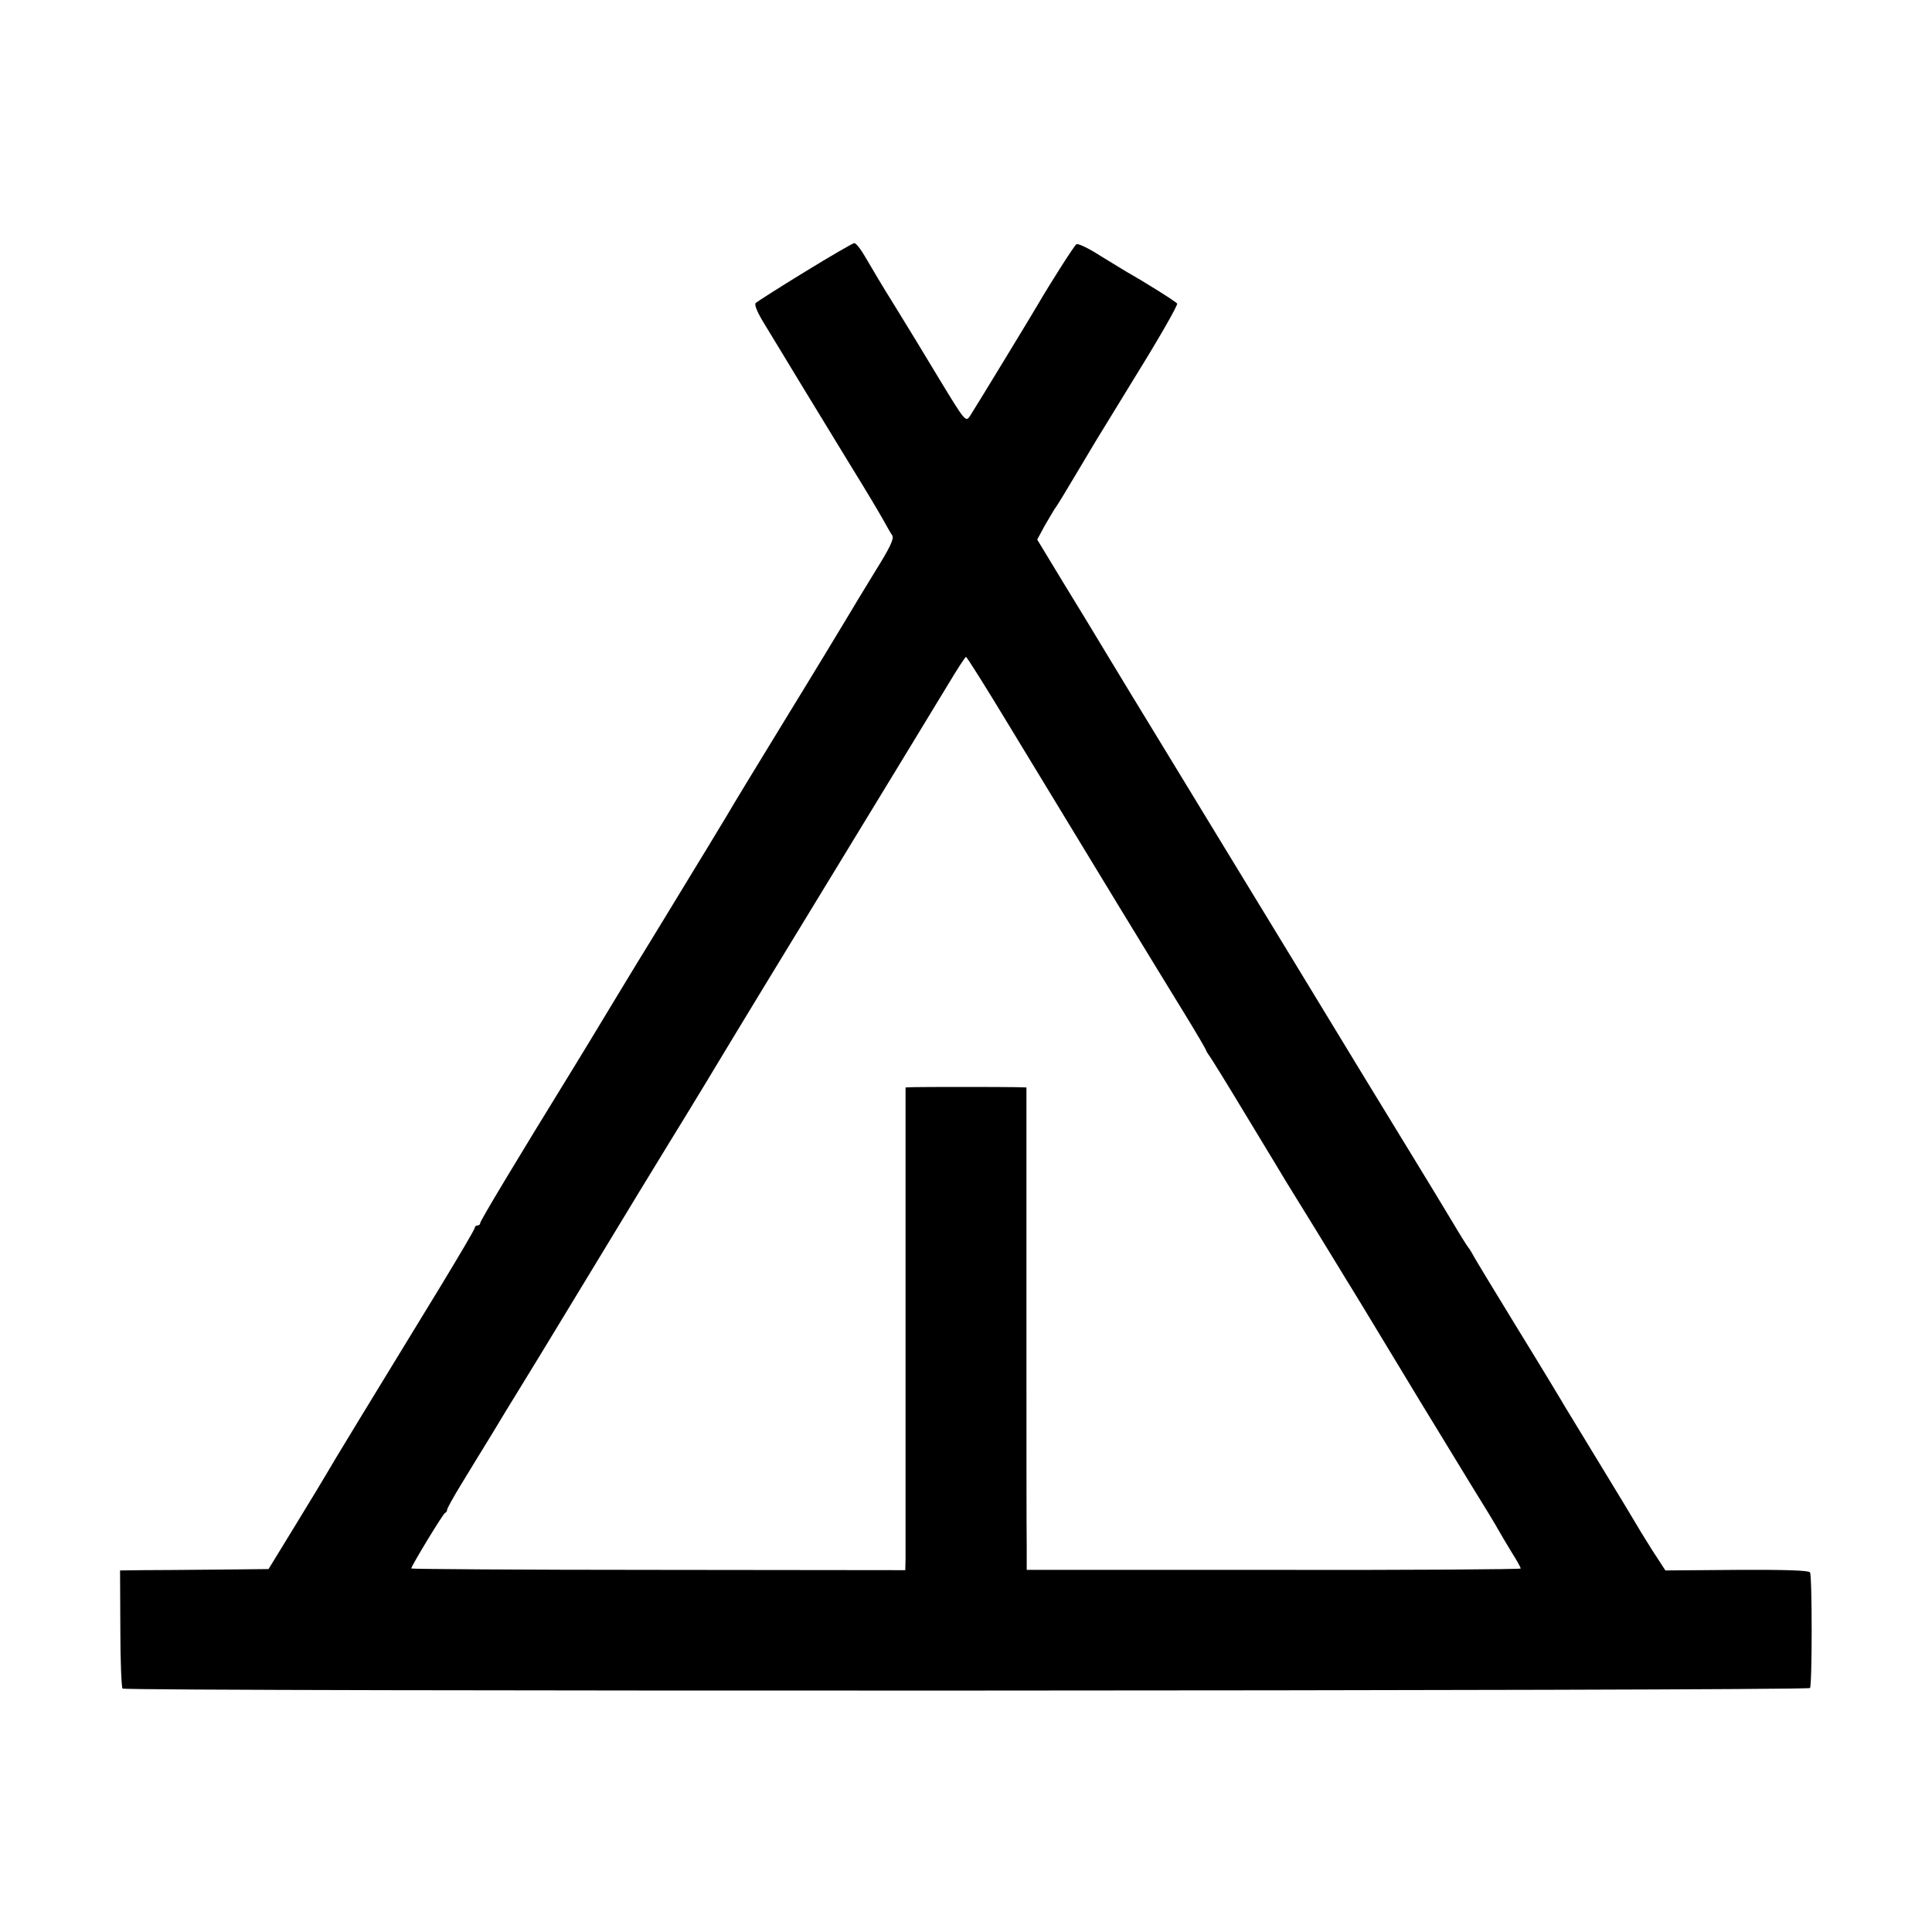
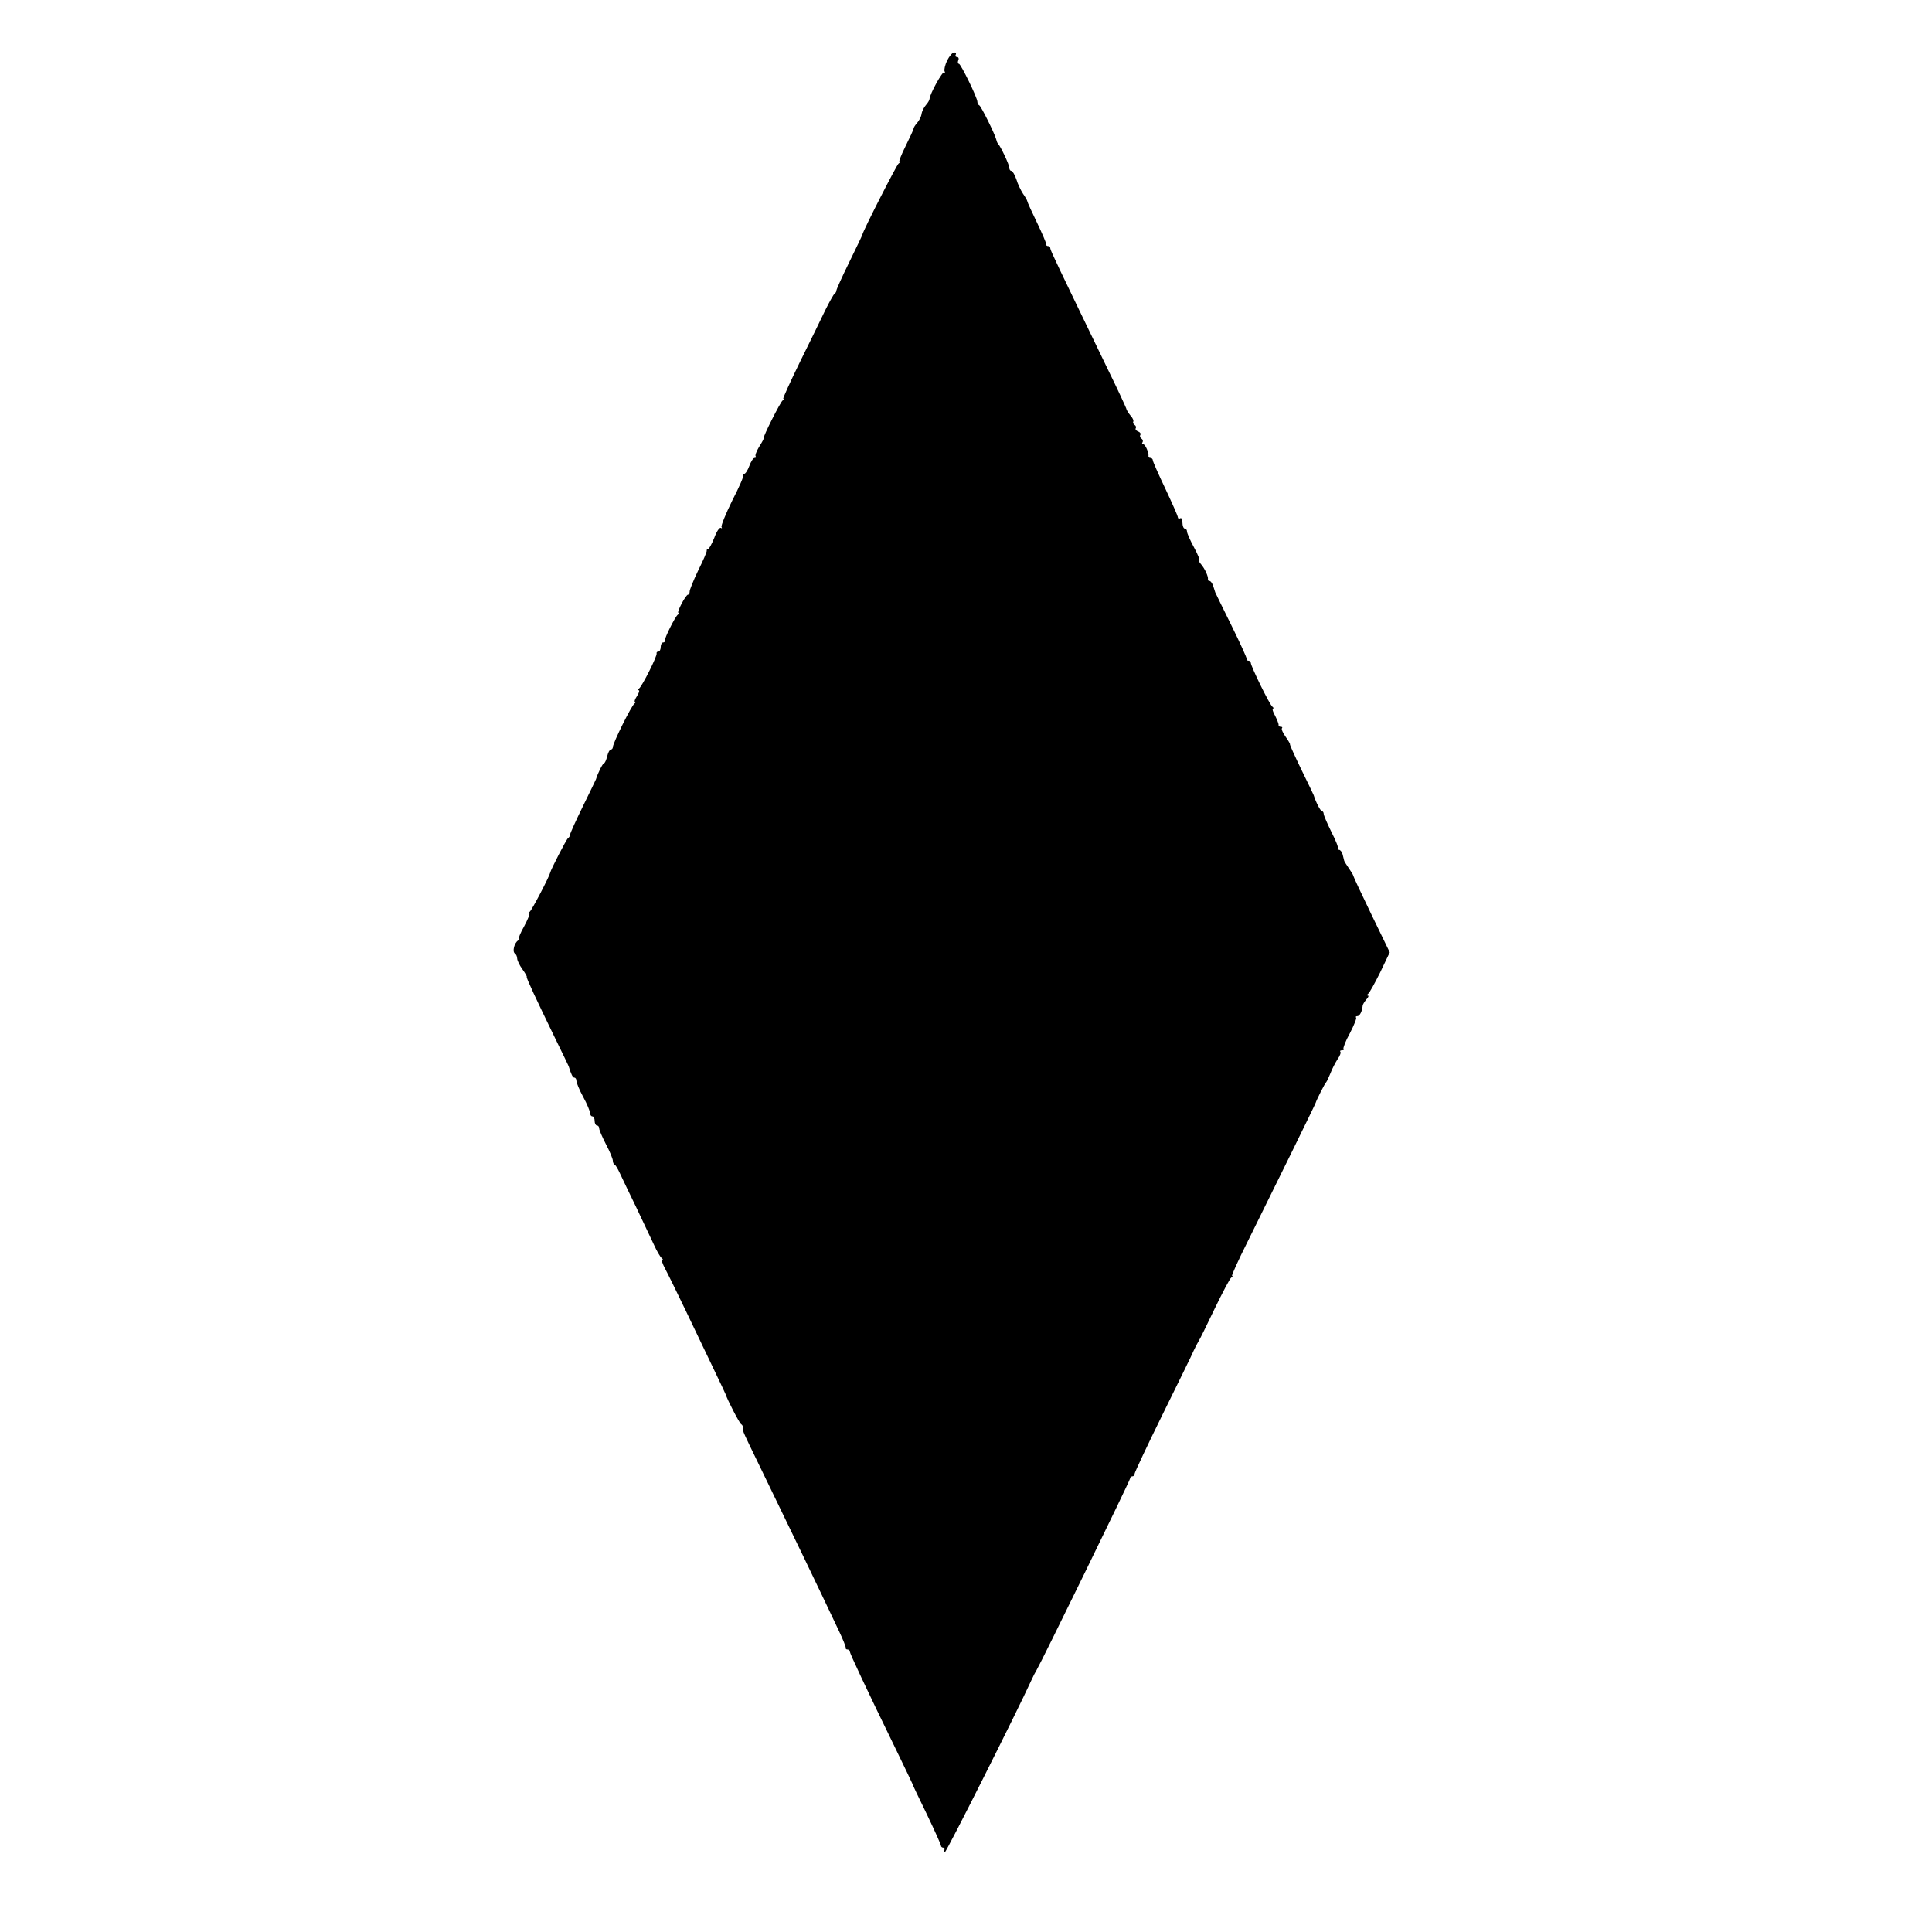
- <svg xmlns="http://www.w3.org/2000/svg" version="1.0" width="700pt" height="700pt" viewBox="0 0 700 700" preserveAspectRatio="xMidYMid meet">
-   <g transform="translate(0,700) scale(0.1,-0.1)" fill="#000000" stroke="none">
-     <path d="M2916 6015 c-93 -57 -173 -108 -178 -113 -6 -6 7 -36 33 -78 23 -38 86 -141 139 -229 54 -88 135 -221 180 -295 46 -74 94 -155 108 -180 14 -25 29 -52 35 -60 7 -12 -9 -45 -62 -130 -39 -63 -85 -140 -103 -170 -18 -30 -117 -194 -222 -365 -104 -170 -199 -326 -210 -346 -12 -19 -61 -102 -111 -183 -49 -81 -101 -166 -115 -189 -14 -23 -39 -64 -55 -90 -17 -27 -77 -126 -134 -220 -57 -95 -127 -210 -156 -257 -194 -315 -325 -533 -325 -541 0 -5 -4 -9 -10 -9 -5 0 -10 -4 -10 -9 0 -5 -55 -98 -121 -207 -247 -404 -403 -660 -416 -684 -8 -14 -58 -97 -112 -185 l-98 -160 -189 -2 c-104 -1 -225 -2 -269 -2 l-80 -1 1 -210 c0 -116 4 -213 8 -218 11 -11 6107 -9 6114 2 8 13 8 406 0 419 -4 7 -88 10 -265 9 l-259 -2 -50 77 c-27 43 -54 87 -60 98 -6 11 -62 103 -124 205 -62 102 -120 197 -129 212 -9 16 -85 142 -170 280 -85 139 -160 262 -165 273 -6 11 -13 22 -16 25 -3 3 -30 46 -59 95 -30 50 -102 169 -161 265 -59 96 -240 393 -402 660 -163 267 -371 609 -463 760 -92 151 -194 318 -225 370 -31 52 -101 167 -155 255 l-97 160 27 50 c16 27 32 55 36 61 5 5 38 59 74 120 36 60 69 116 74 124 5 8 75 122 155 253 81 131 144 242 141 247 -4 7 -114 76 -183 115 -10 6 -52 32 -95 58 -42 27 -81 46 -87 42 -8 -5 -94 -140 -140 -219 -19 -33 -221 -365 -246 -404 -15 -22 -18 -18 -111 135 -52 87 -123 203 -157 258 -67 108 -67 110 -111 184 -16 28 -34 51 -40 50 -5 0 -86 -47 -179 -104z m739 -1642 c319 -526 519 -854 637 -1046 43 -70 78 -130 78 -133 0 -2 5 -10 10 -17 6 -7 69 -109 140 -227 72 -118 134 -222 139 -230 5 -8 55 -89 111 -180 56 -91 105 -172 110 -180 9 -14 52 -84 270 -445 54 -88 135 -221 180 -295 46 -74 91 -148 100 -165 9 -16 31 -53 48 -81 18 -28 32 -54 32 -57 0 -3 -403 -6 -895 -5 l-895 0 0 81 c-1 45 -1 439 -1 875 l0 792 -37 1 c-57 1 -344 1 -374 0 l-27 -1 0 -832 c0 -458 0 -852 0 -875 l-1 -42 -895 1 c-492 0 -895 3 -895 5 0 9 115 198 122 201 5 2 8 7 8 12 0 5 23 46 51 92 28 46 78 128 112 183 33 55 70 116 82 135 12 19 132 215 265 435 133 220 266 438 295 485 65 105 206 338 220 362 6 10 172 284 370 608 198 325 387 635 420 690 33 55 62 100 65 100 3 0 73 -111 155 -247z" />
+ <svg xmlns="http://www.w3.org/2000/svg" version="1.0" width="848pt" height="848pt" viewBox="0 0 848 848" preserveAspectRatio="xMidYMid meet">
+   <g transform="translate(0,848) scale(0.1,-0.1)" fill="#000000" stroke="none">
+     <path d="M4157 8214 c-9 -19 -14 -41 -11 -47 4 -7 3 -9 -1 -4 -8 6 -64 -96 -65 -117 0 -5 -7 -17 -15 -26 -9 -10 -18 -27 -20 -40 -2 -13 -11 -30 -20 -40 -8 -9 -15 -20 -15 -24 0 -4 -16 -39 -35 -77 -19 -38 -31 -69 -27 -69 4 0 2 -4 -4 -8 -8 -5 -154 -291 -159 -312 0 -3 -27 -58 -58 -122 -32 -65 -57 -121 -56 -124 0 -4 -3 -10 -8 -13 -4 -3 -22 -35 -40 -71 -17 -36 -67 -138 -111 -227 -44 -90 -77 -163 -74 -163 4 0 2 -4 -3 -8 -10 -7 -87 -160 -83 -165 2 -1 -7 -18 -20 -38 -12 -20 -19 -39 -15 -42 3 -4 1 -7 -5 -7 -6 0 -16 -16 -23 -35 -7 -19 -17 -35 -23 -35 -5 0 -7 -3 -4 -6 4 -3 -18 -53 -48 -111 -29 -59 -50 -111 -47 -116 3 -6 2 -7 -3 -4 -6 3 -19 -16 -29 -44 -11 -27 -23 -49 -27 -49 -4 0 -7 -3 -6 -7 1 -5 -16 -44 -38 -88 -21 -44 -38 -86 -37 -92 0 -7 -3 -13 -7 -13 -10 0 -52 -80 -42 -80 4 0 3 -4 -3 -8 -12 -9 -59 -104 -57 -114 1 -5 -2 -8 -8 -8 -5 0 -10 -9 -10 -20 0 -11 -5 -20 -10 -20 -6 0 -9 -3 -8 -8 4 -10 -64 -145 -77 -154 -5 -4 -6 -8 -1 -8 4 0 1 -11 -8 -25 -9 -14 -13 -25 -9 -25 5 0 3 -4 -2 -8 -13 -8 -95 -174 -95 -191 0 -6 -4 -11 -9 -11 -5 0 -12 -13 -16 -30 -4 -16 -10 -30 -14 -30 -5 0 -27 -43 -35 -70 -1 -3 -27 -57 -58 -120 -31 -63 -56 -119 -56 -124 0 -5 -4 -12 -9 -15 -7 -5 -75 -137 -78 -151 -3 -16 -81 -166 -90 -172 -5 -4 -6 -8 -2 -8 4 0 -6 -25 -22 -55 -17 -30 -27 -55 -23 -55 4 0 2 -4 -4 -8 -17 -11 -26 -49 -14 -57 5 -3 10 -13 10 -22 0 -8 10 -29 22 -46 13 -18 22 -33 20 -35 -3 -3 40 -95 126 -272 31 -63 57 -117 58 -120 11 -36 18 -50 25 -50 5 0 9 -6 9 -14 0 -8 13 -40 30 -71 17 -31 30 -63 30 -71 0 -8 5 -14 10 -14 6 0 10 -9 10 -20 0 -11 5 -20 10 -20 6 0 10 -6 10 -13 0 -7 14 -39 30 -70 17 -32 30 -64 30 -72 0 -7 3 -15 8 -17 4 -1 14 -19 23 -38 9 -19 41 -87 72 -150 30 -63 65 -137 78 -165 12 -27 28 -53 33 -57 6 -4 7 -8 3 -8 -5 0 1 -17 12 -38 11 -20 52 -104 92 -187 39 -82 94 -197 122 -255 28 -58 51 -107 52 -110 7 -23 60 -126 68 -131 5 -3 8 -9 8 -13 -1 -3 0 -8 0 -11 1 -3 2 -8 3 -12 1 -5 37 -80 80 -168 122 -251 256 -529 339 -705 17 -36 30 -68 29 -72 -1 -5 2 -8 8 -8 5 0 10 -4 10 -9 0 -8 69 -156 208 -441 36 -74 66 -137 67 -140 0 -3 29 -63 63 -133 34 -71 62 -133 62 -138 0 -5 5 -9 11 -9 5 0 7 -4 4 -10 -3 -5 -2 -10 2 -10 7 0 320 623 379 753 8 18 19 39 24 47 19 31 410 831 410 840 0 6 5 10 10 10 6 0 10 5 10 11 0 6 56 125 125 265 69 140 130 264 135 277 6 12 14 29 19 37 6 8 38 74 72 145 35 72 67 133 73 137 6 4 8 8 4 8 -4 0 26 66 67 148 114 230 299 606 300 612 3 11 40 85 46 90 3 3 11 21 19 40 7 19 22 47 31 61 10 14 16 29 12 33 -3 3 0 6 7 6 7 0 11 3 7 6 -3 3 9 35 28 69 18 35 31 66 27 69 -3 3 0 6 6 6 10 0 21 21 23 45 0 6 8 18 16 28 9 9 12 17 7 17 -5 0 -4 4 1 8 6 4 29 46 53 94 l42 88 -80 165 c-44 91 -80 168 -80 171 0 3 -9 18 -19 32 -10 15 -20 30 -21 34 -1 4 -4 17 -7 28 -3 11 -10 20 -16 20 -6 0 -8 3 -5 6 4 3 -9 35 -28 72 -18 37 -34 73 -34 80 0 6 -4 12 -8 12 -6 0 -26 38 -36 70 -1 3 -25 53 -54 112 -29 60 -51 109 -50 110 2 2 -7 17 -19 34 -12 17 -20 34 -16 38 3 3 1 6 -5 6 -7 0 -11 3 -10 8 1 4 -6 22 -15 40 -10 17 -14 32 -10 32 5 0 3 4 -2 8 -12 8 -95 178 -95 193 0 5 -5 9 -10 9 -6 0 -9 3 -8 8 1 4 -29 70 -67 147 -38 77 -70 142 -71 145 -1 3 -5 15 -9 28 -4 12 -11 22 -16 22 -5 0 -8 3 -7 8 2 11 -13 45 -30 65 -8 9 -12 17 -8 17 4 0 -6 26 -23 57 -17 31 -31 63 -31 70 0 7 -4 13 -10 13 -5 0 -10 12 -10 26 0 14 -4 23 -10 19 -5 -3 -10 -1 -10 4 0 6 -25 62 -55 126 -30 63 -55 119 -55 125 0 5 -5 10 -10 10 -6 0 -10 3 -9 8 2 15 -14 52 -23 52 -5 0 -7 4 -3 9 3 5 1 12 -5 16 -6 4 -8 11 -5 16 4 5 -1 12 -9 15 -9 3 -14 10 -11 14 3 5 1 11 -5 15 -6 4 -8 10 -6 14 3 4 -2 17 -12 27 -9 11 -18 25 -19 32 -2 6 -38 85 -82 174 -217 449 -251 519 -251 528 0 6 -4 10 -10 10 -5 0 -9 3 -8 8 1 4 -17 46 -40 94 -23 48 -43 91 -43 95 -1 5 -9 19 -19 33 -9 14 -23 42 -29 63 -7 20 -17 37 -22 37 -5 0 -9 6 -9 14 0 13 -38 94 -50 106 -3 3 -6 12 -8 20 -6 23 -66 145 -74 148 -5 2 -8 9 -8 15 0 18 -73 167 -81 167 -5 0 -6 7 -3 15 4 8 1 15 -6 15 -6 0 -8 5 -5 10 3 6 0 10 -7 10 -7 0 -21 -16 -31 -36z" />
  </g>
</svg>
